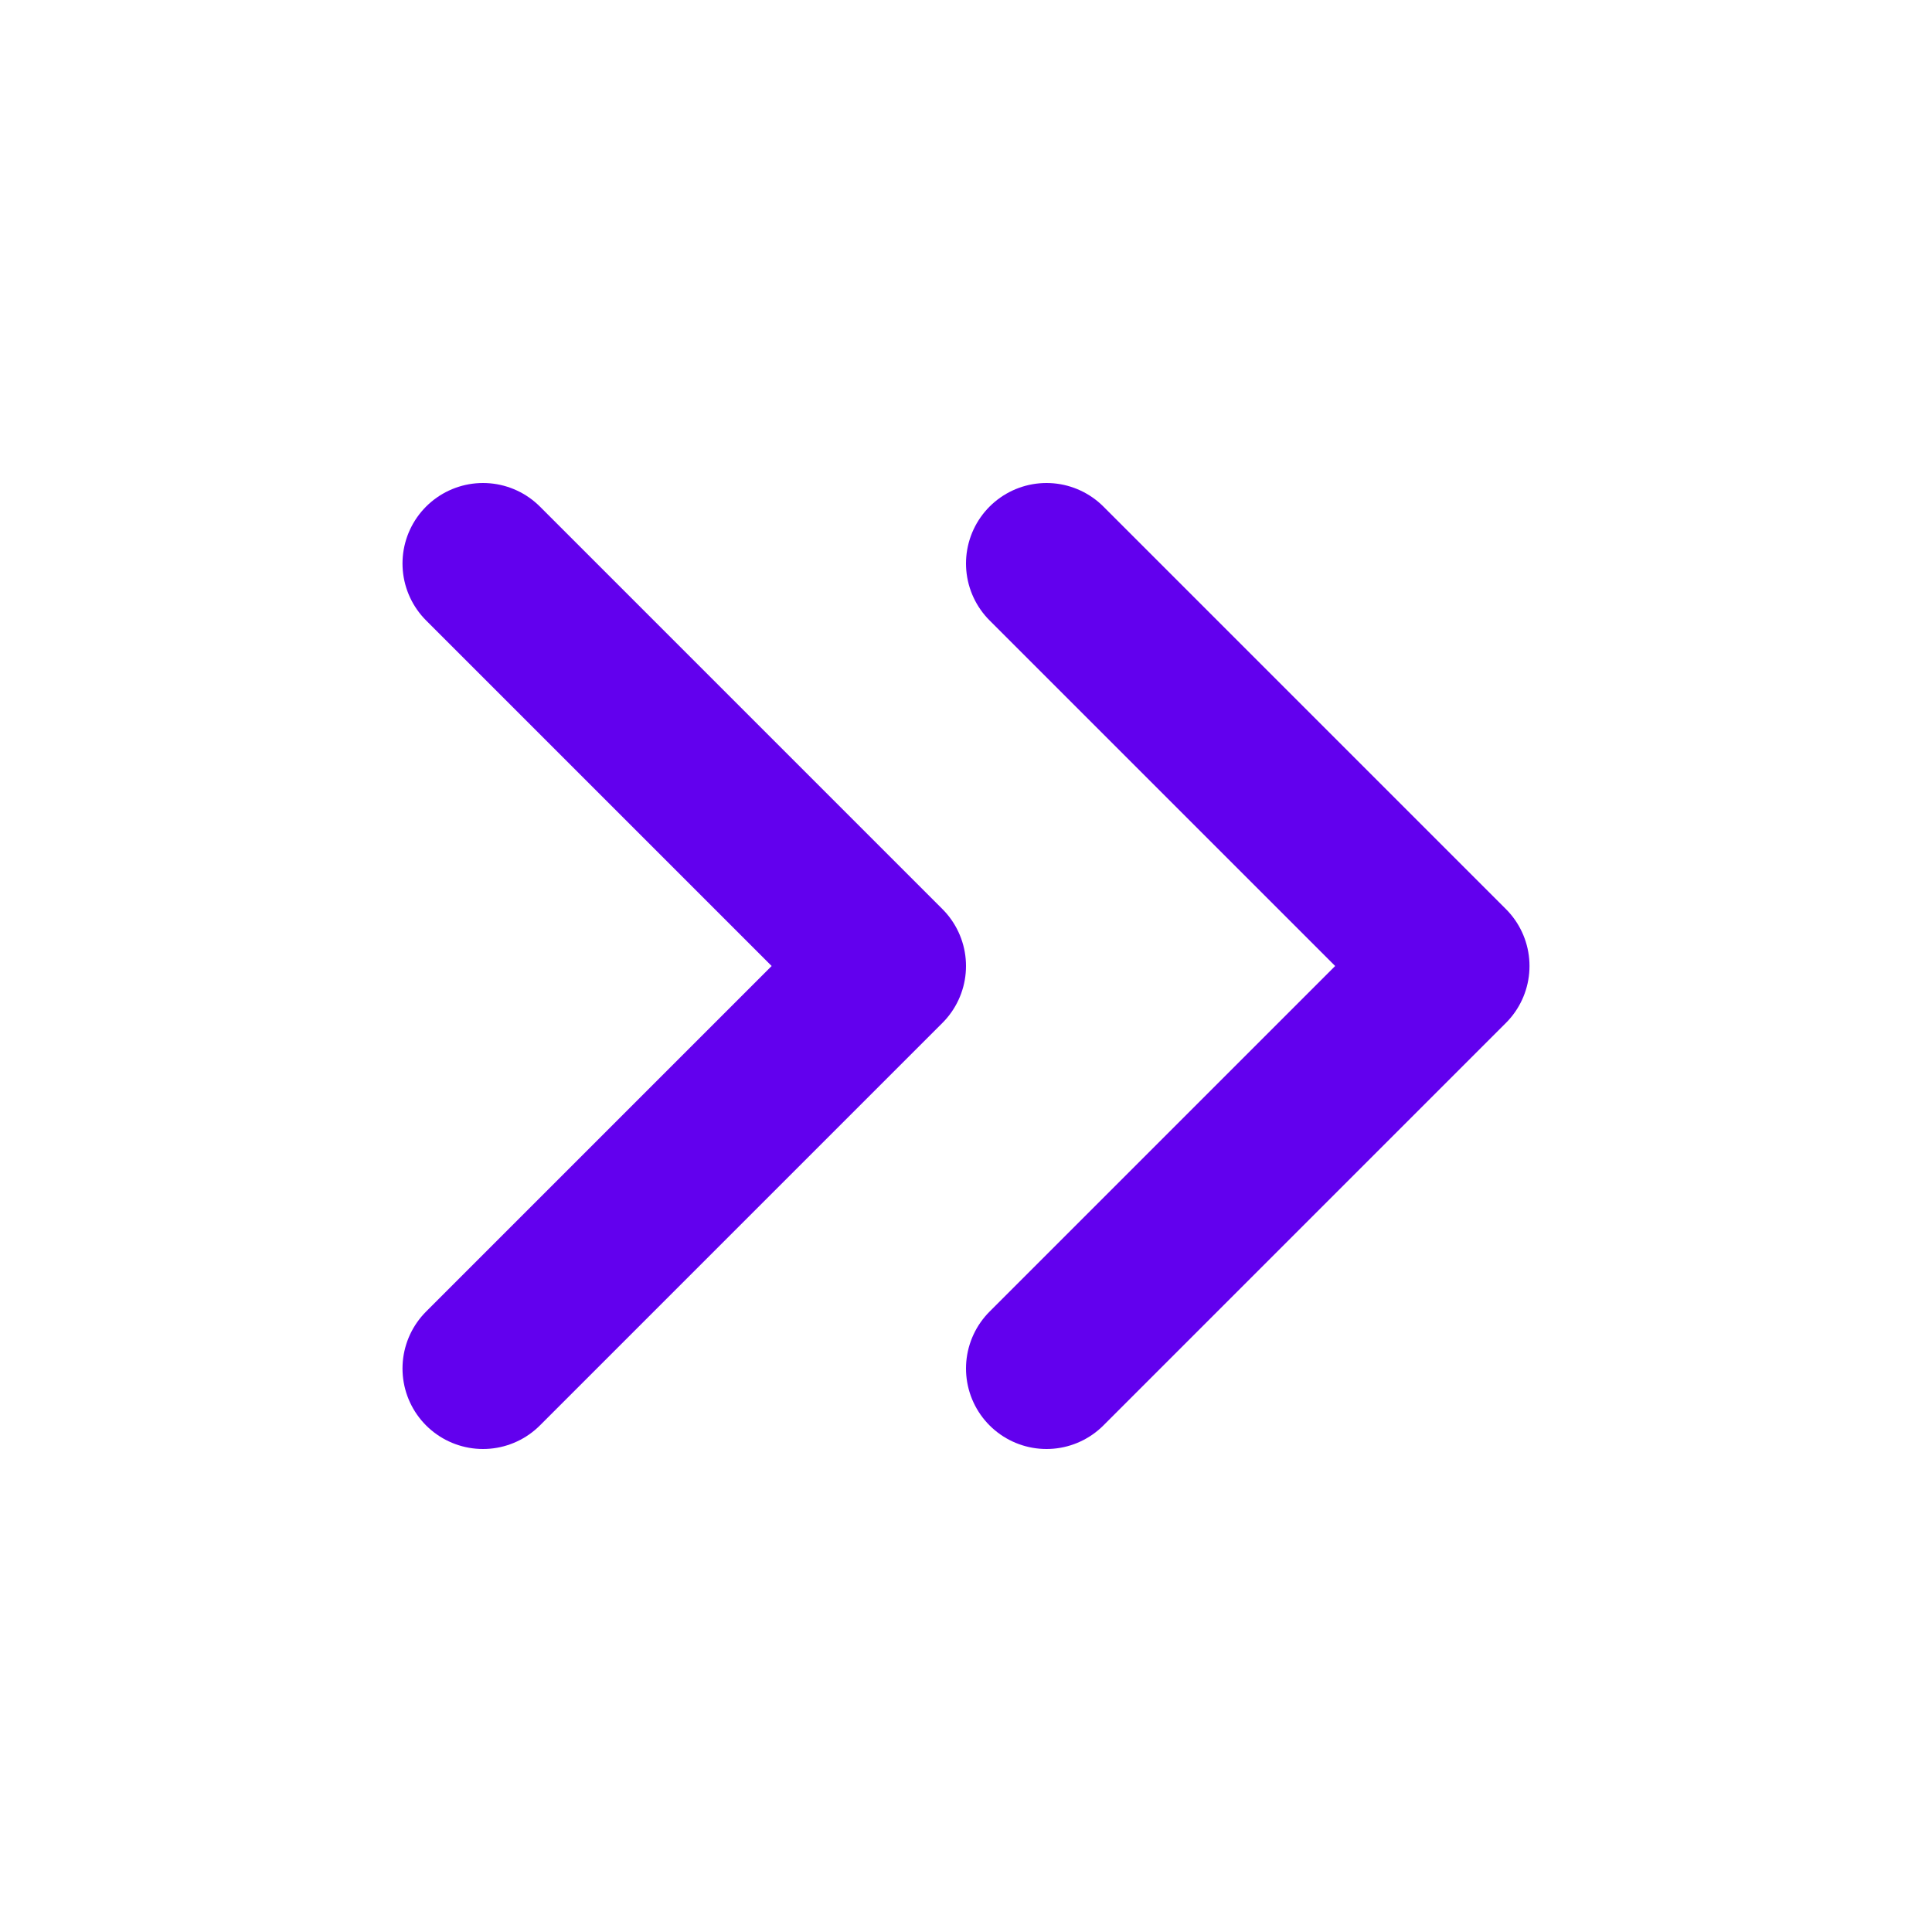
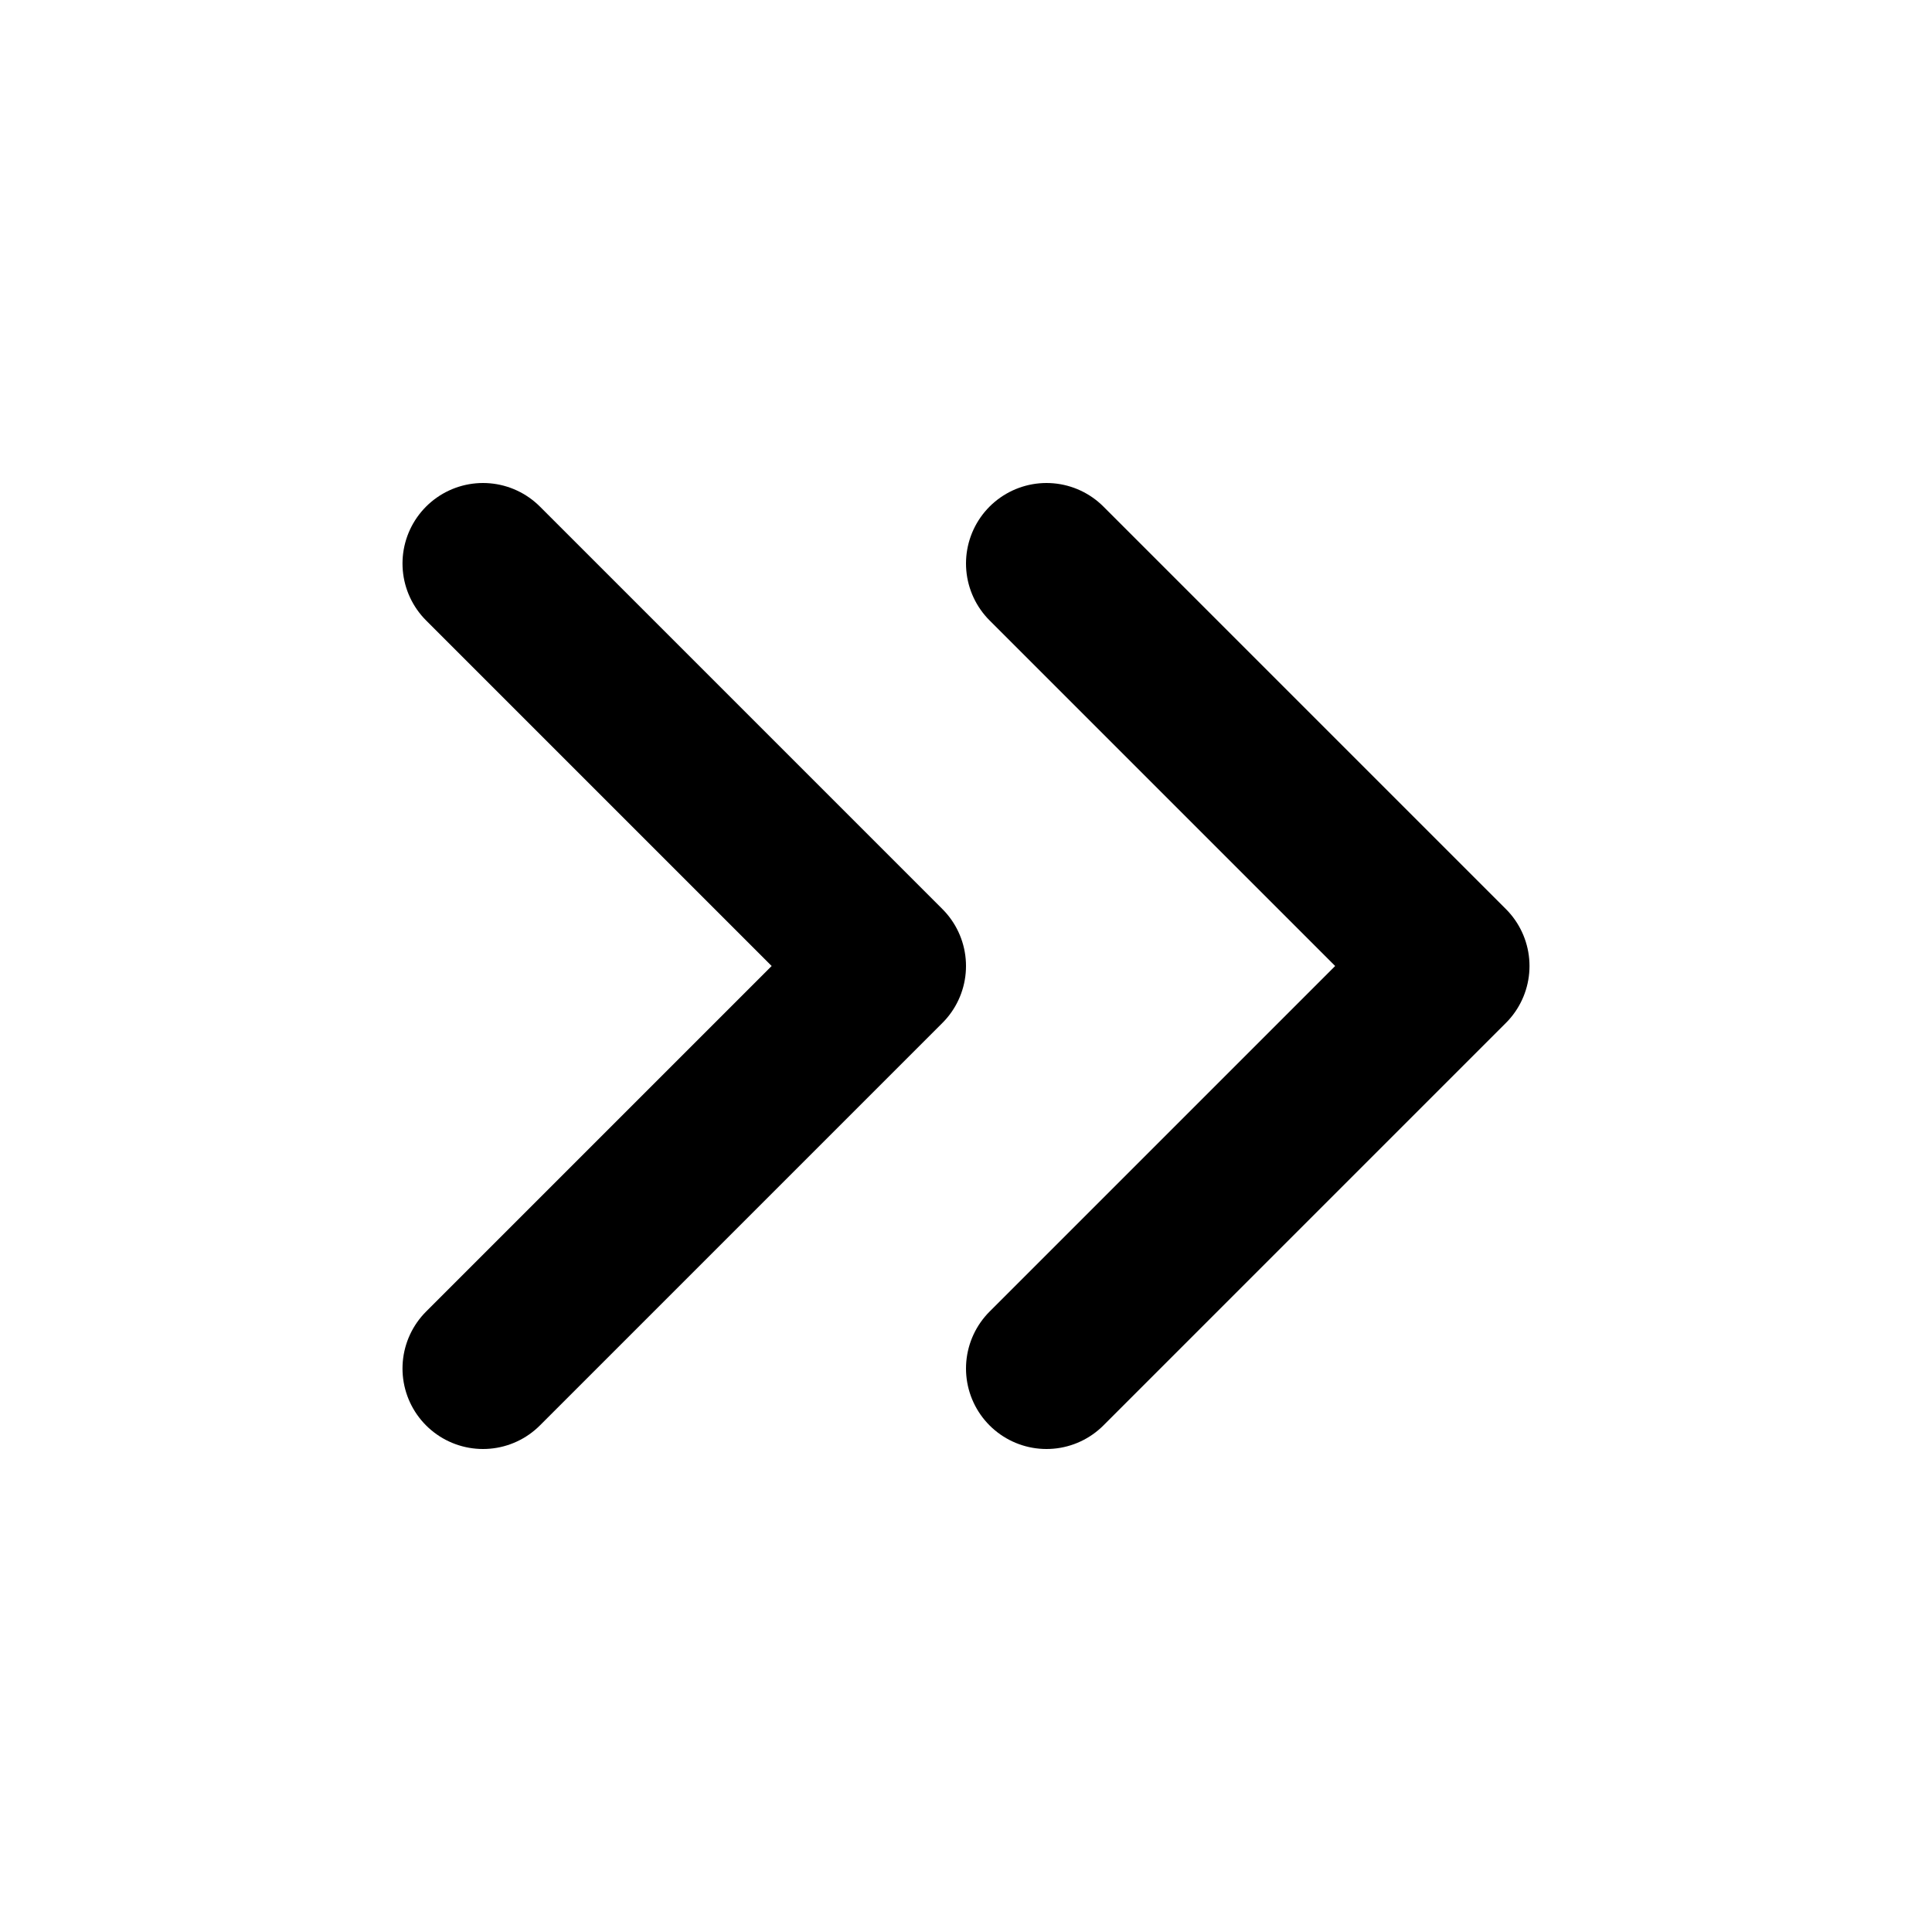
- <svg xmlns="http://www.w3.org/2000/svg" width="24" height="24" viewBox="0 0 24 24" fill="none" stroke="#6200ee" stroke-width="2" stroke-linecap="round" stroke-linejoin="round" class="feather feather-chevrons-right">
+ <svg xmlns="http://www.w3.org/2000/svg" width="24" height="24" viewBox="0 0 24 24" fill="none" stroke="#000" stroke-width="2" stroke-linecap="round" stroke-linejoin="round" class="feather feather-chevrons-right">
  <polyline points="13 17 18 12 13 7" />
  <polyline points="6 17 11 12 6 7" />
</svg>
